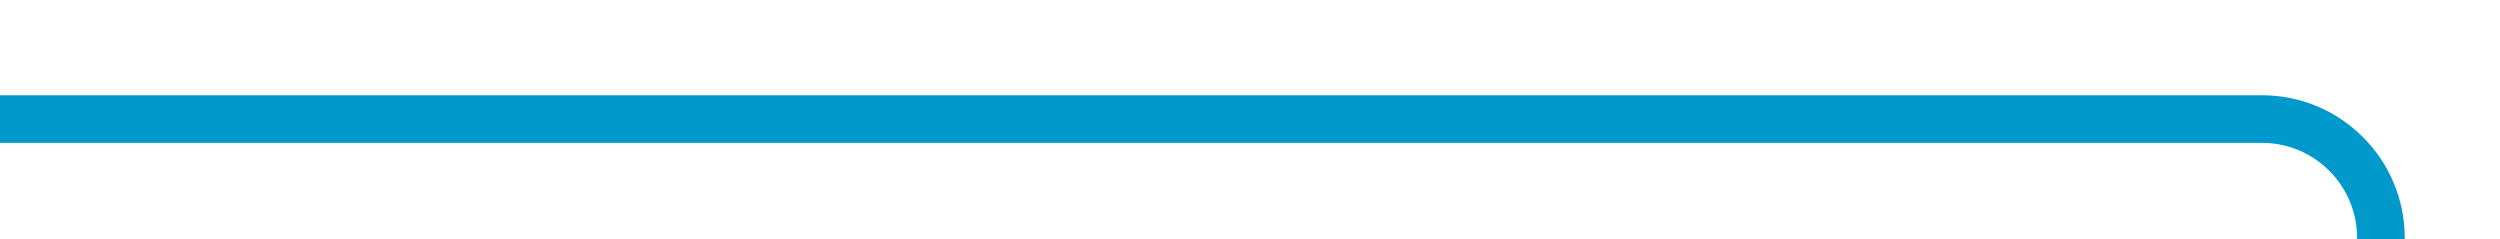
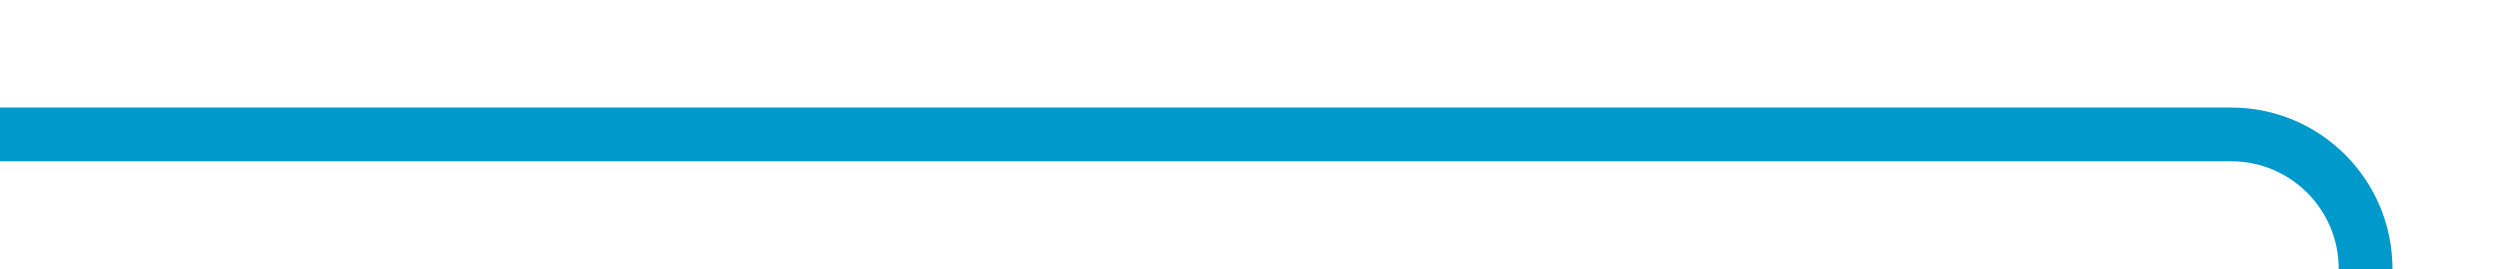
- <svg xmlns="http://www.w3.org/2000/svg" version="1.1" width="105px" height="10px" preserveAspectRatio="xMinYMid meet" viewBox="950 189  105 8">
-   <path d="M 950 193  L 1045 193  A 5 5 0 0 1 1050 198 L 1050 644  A 5 5 0 0 0 1055 649 L 1158 649  " stroke-width="2" stroke="#0099cc" fill="none" />
+ <svg xmlns="http://www.w3.org/2000/svg" version="1.1" width="93px" height="10px" preserveAspectRatio="xMinYMid meet" viewBox="1402 189  93 8">
+   <path d="M 1402 193  L 1485 193  A 5 5 0 0 1 1490 198 L 1490 554  A 5 5 0 0 0 1495 559 L 1580 559  " stroke-width="2" stroke="#0099cc" fill="none" />
</svg>
